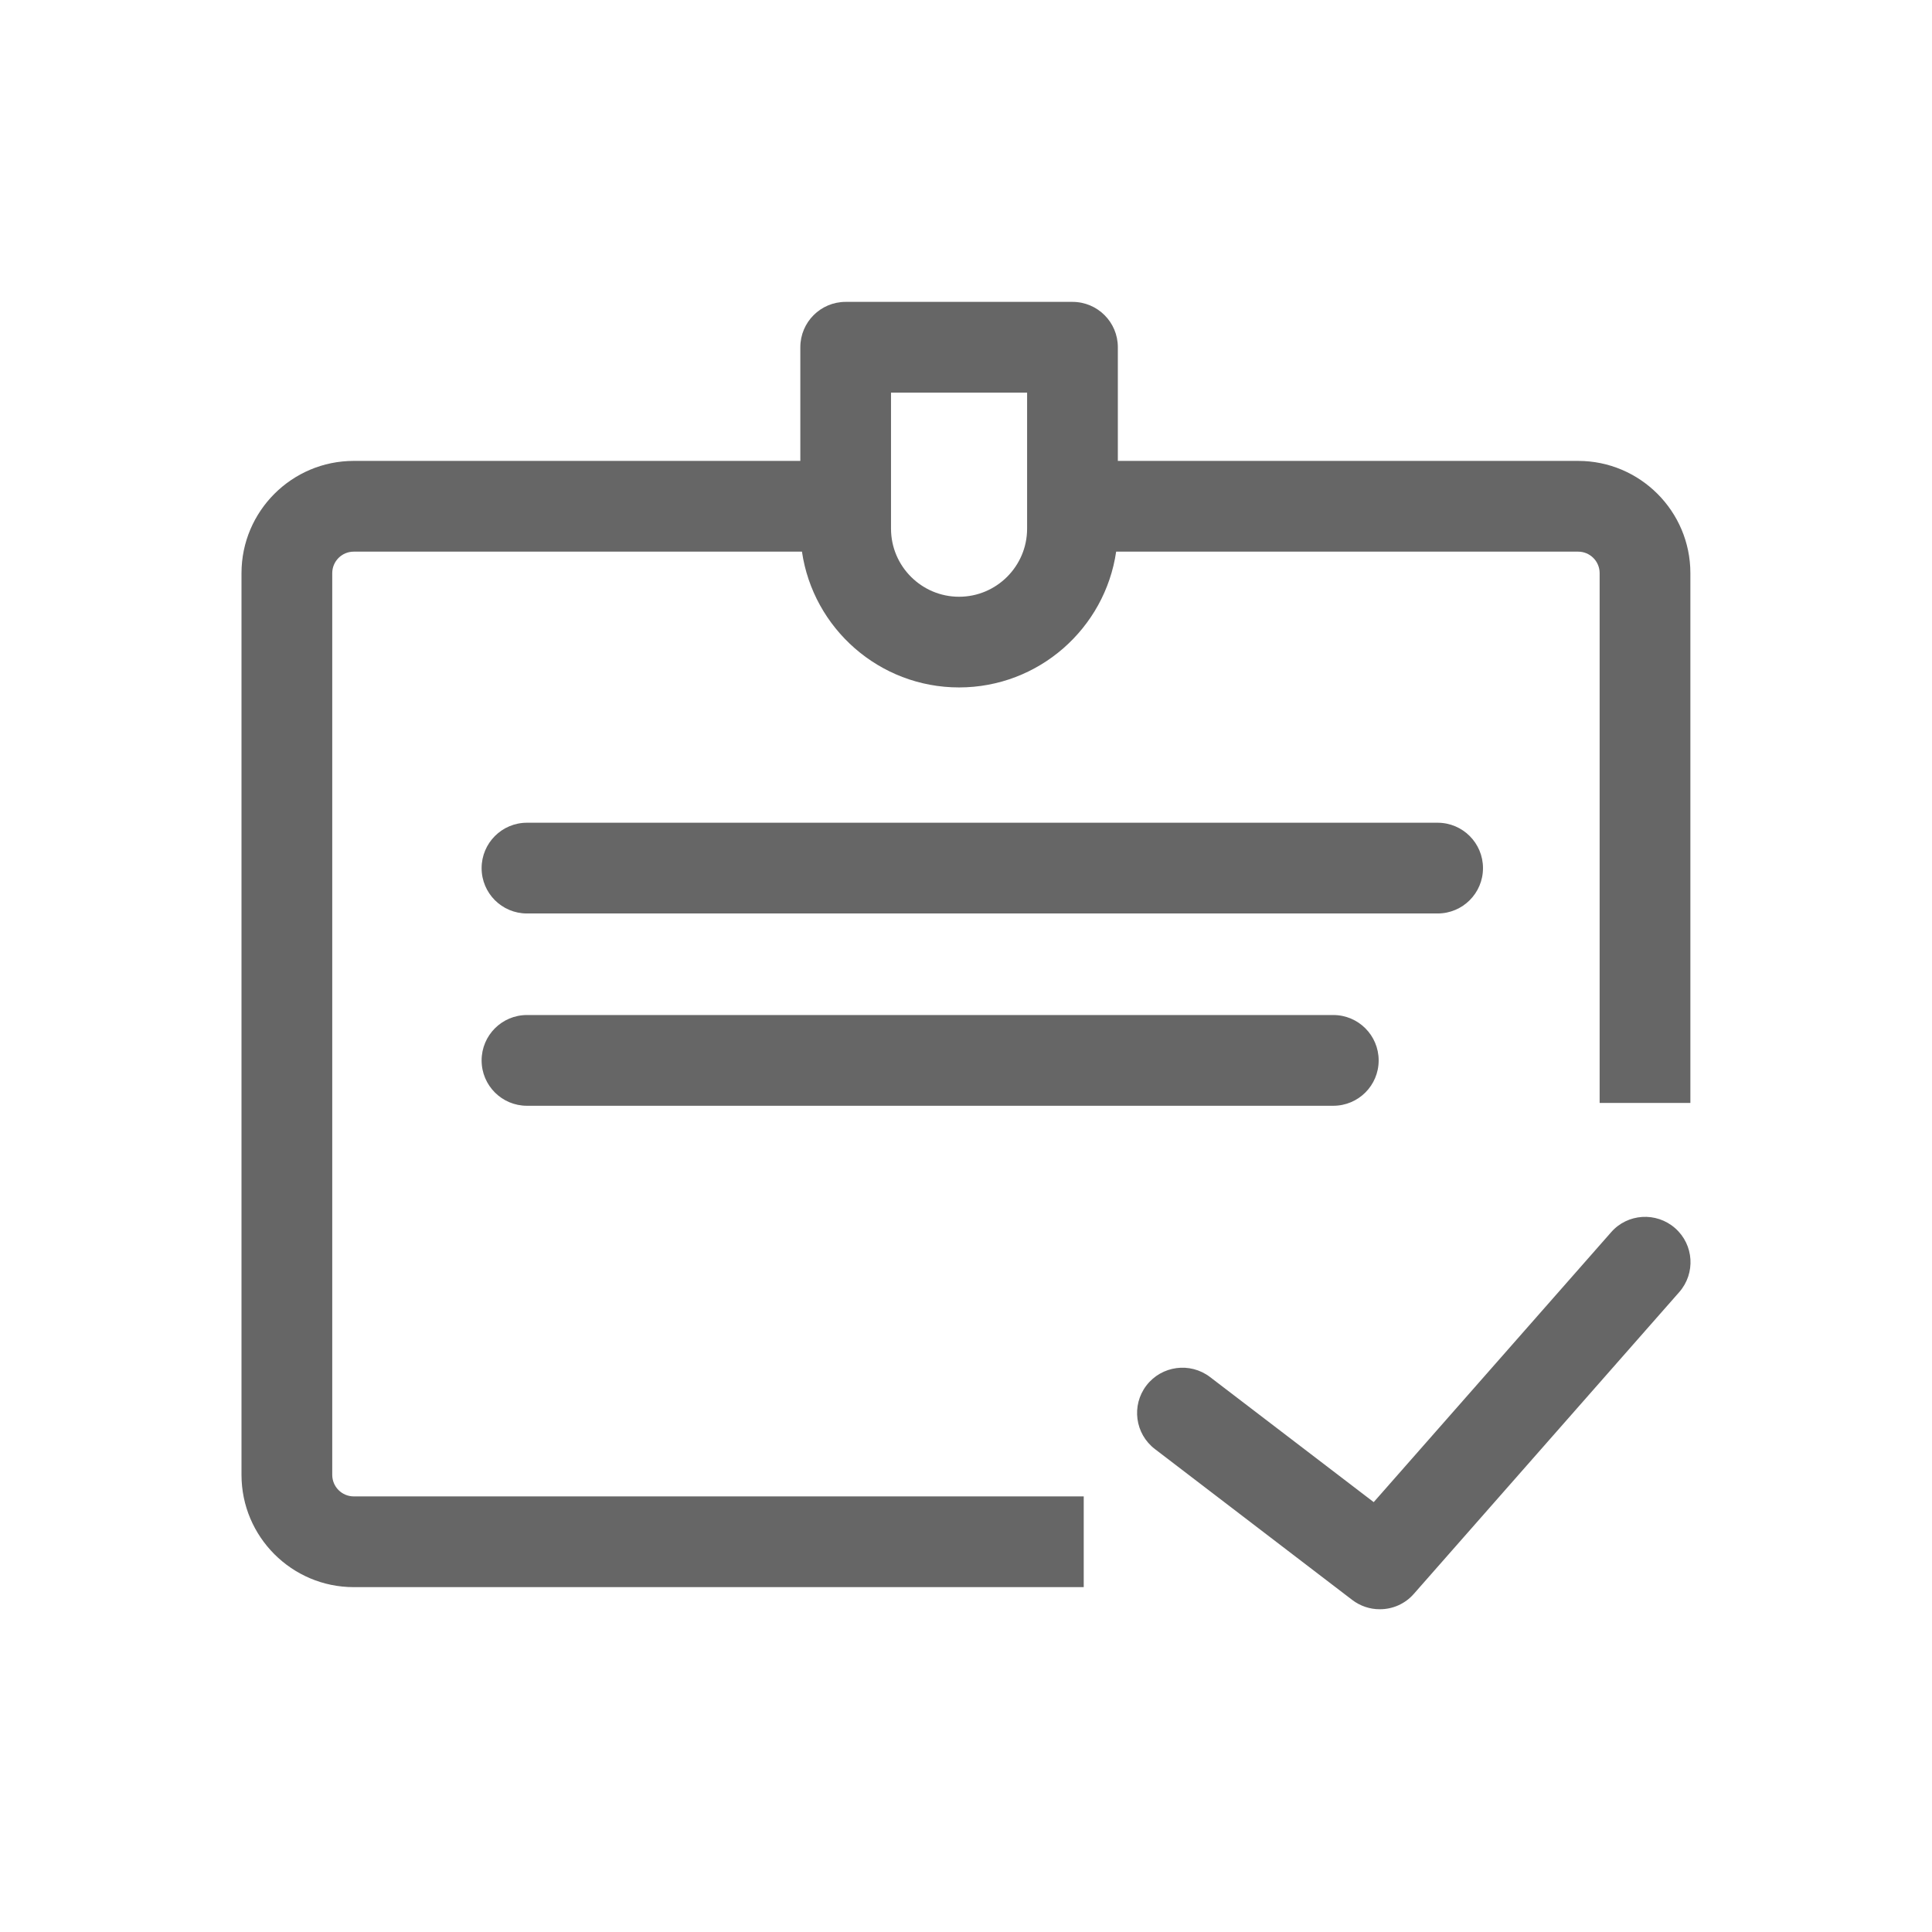
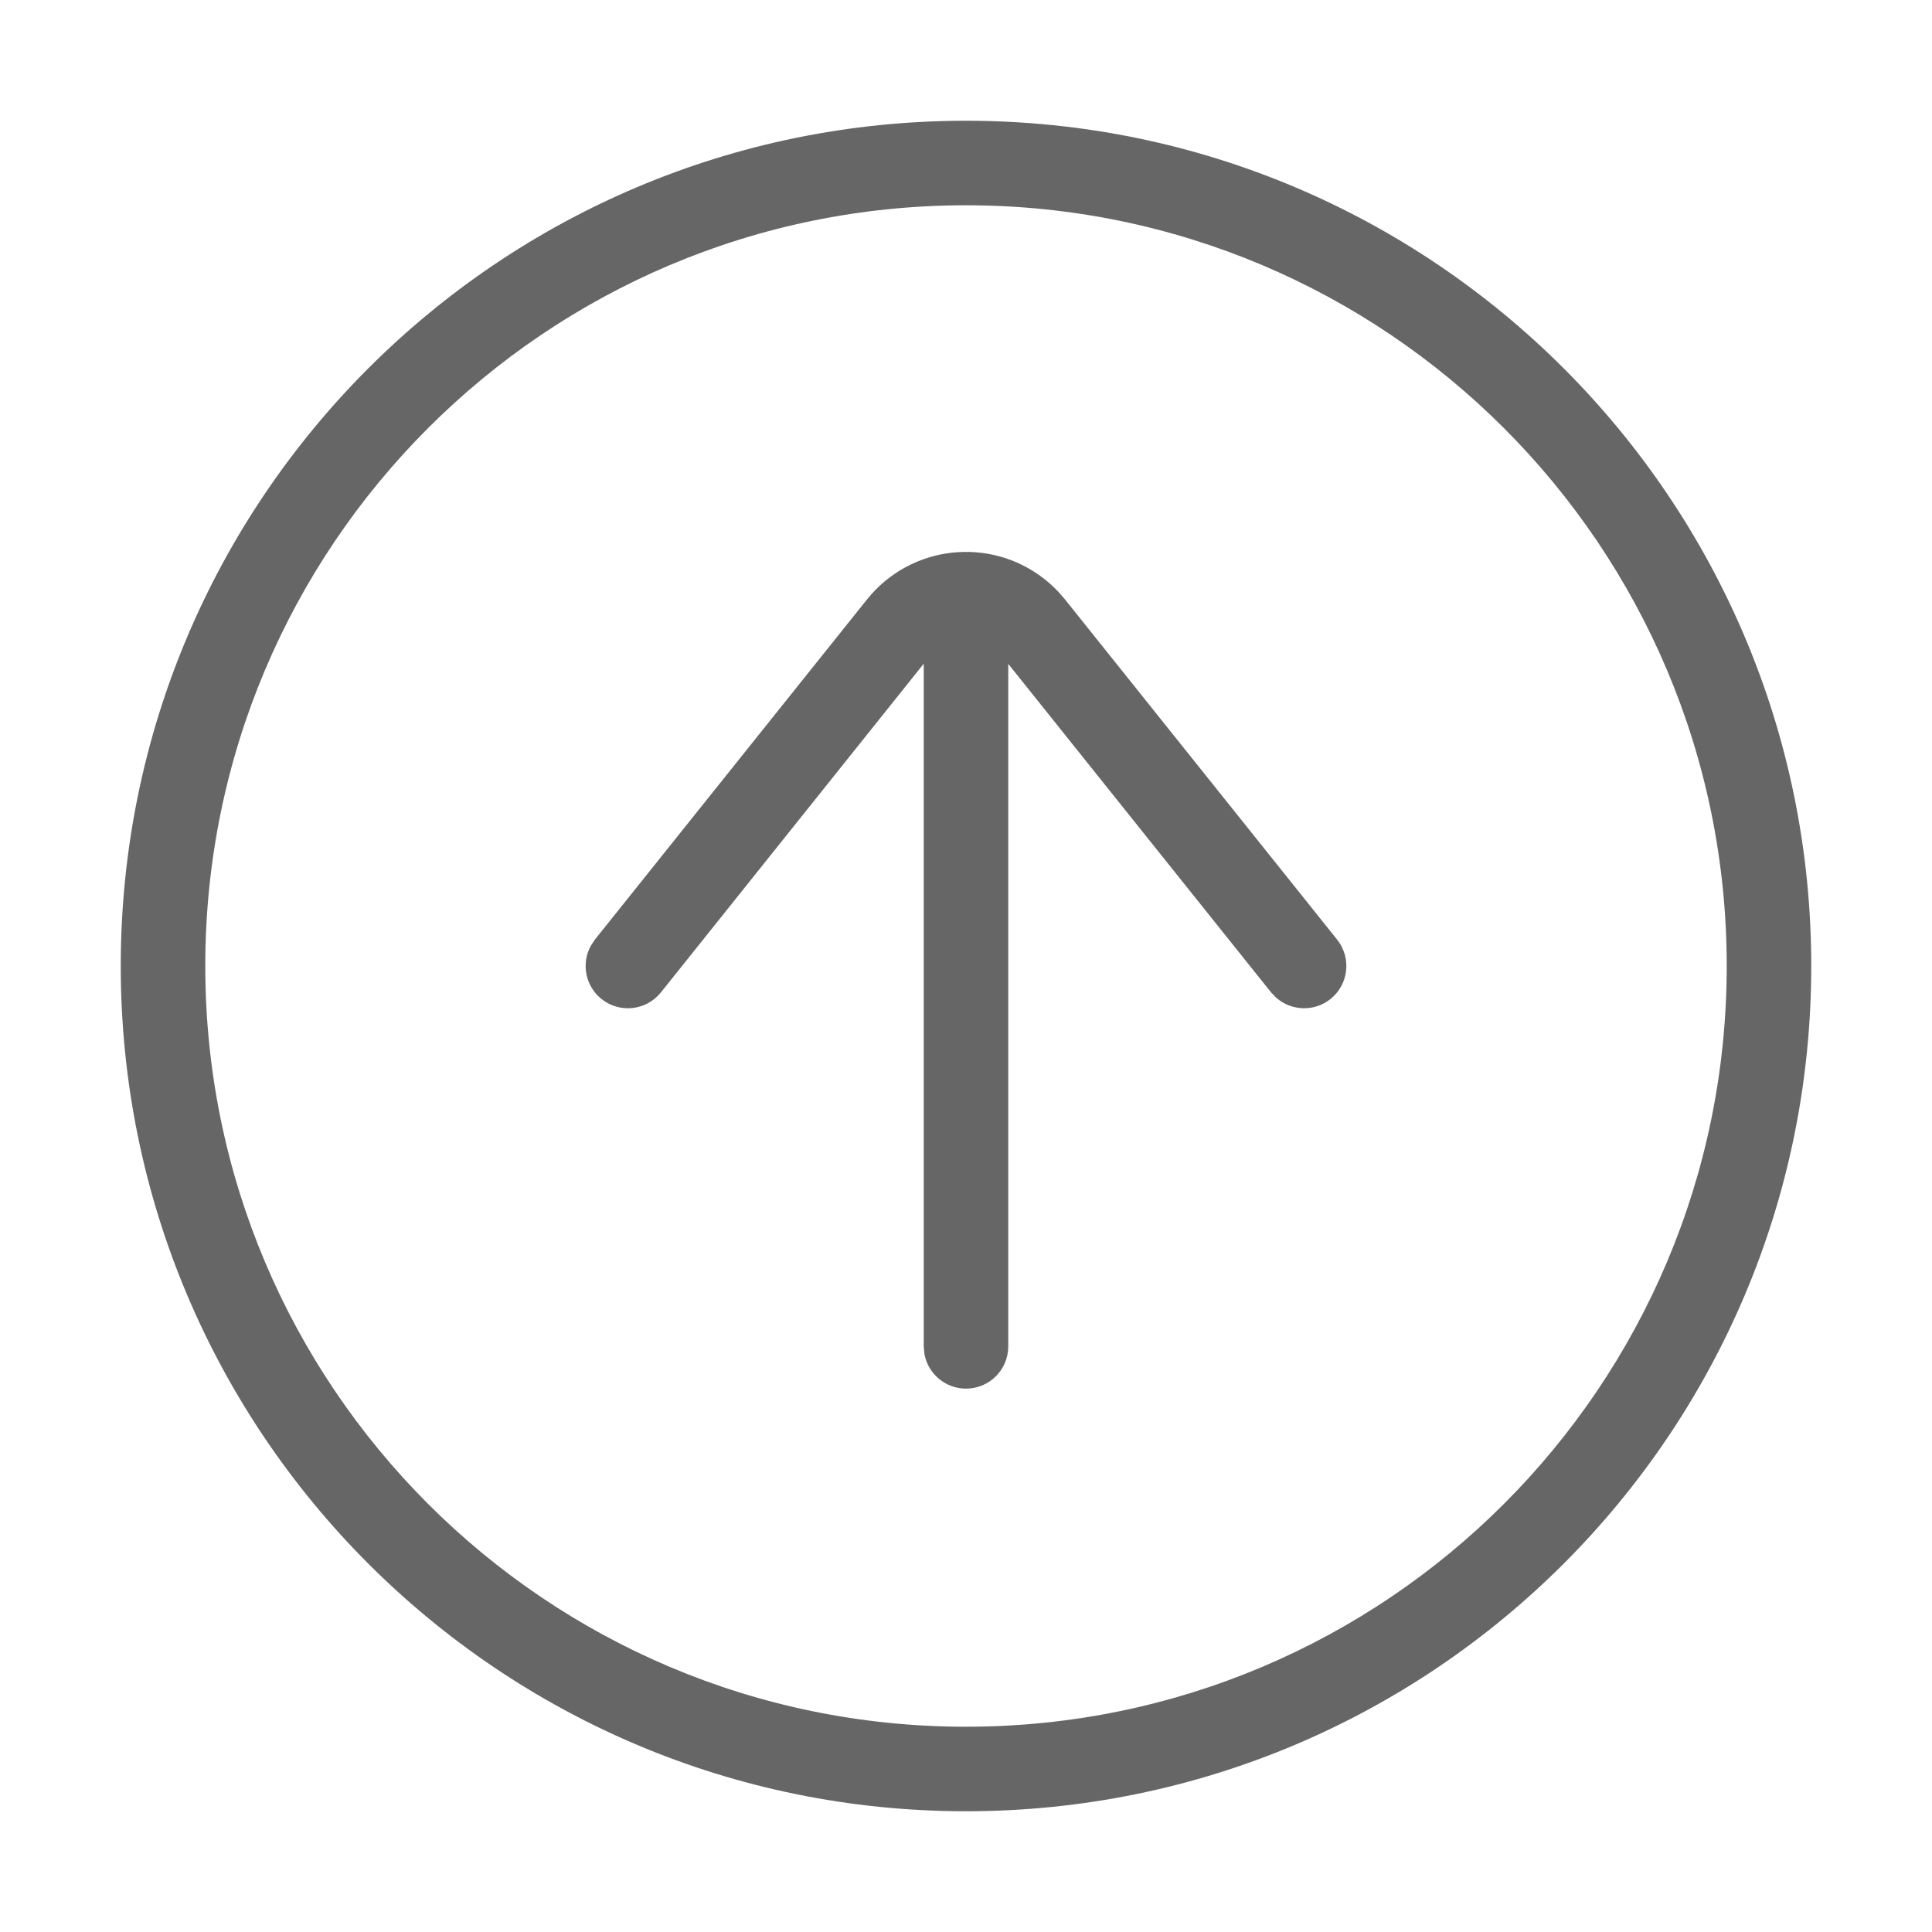
<svg xmlns="http://www.w3.org/2000/svg" width="32px" height="32px" viewBox="0 0 32 32" version="1.1">
-   <g id="1381-已提交" stroke="none" stroke-width="1" fill="none" fill-rule="evenodd">
-     <g id="编组" transform="translate(4, 5)" fill="#000000" fill-rule="nonzero">
-       <path d="M22.685,15.41 C22.958,15.097 23.434,15.069 23.745,15.342 C24.057,15.616 24.087,16.09 23.813,16.402 L23.813,16.402 L19.418,21.399 C19.276,21.562 19.07,21.655 18.854,21.654 C18.689,21.655 18.528,21.6 18.397,21.5 L18.397,21.5 L15.129,19.001 C14.799,18.749 14.736,18.278 14.988,17.948 C15.241,17.619 15.712,17.556 16.042,17.808 L16.042,17.808 L18.753,19.88 L22.685,15.41 Z M13.763,0 C14.179,0 14.515,0.336 14.515,0.751 L14.515,0.751 L14.515,2.634 L22.139,2.634 C23.164,2.634 23.998,3.468 23.998,4.493 L23.998,4.493 L23.998,13.268 L22.495,13.268 L22.495,4.493 C22.495,4.296 22.335,4.137 22.139,4.137 L22.139,4.137 L14.487,4.137 C14.302,5.407 13.206,6.386 11.885,6.386 C10.564,6.386 9.468,5.407 9.283,4.137 L9.283,4.137 L1.859,4.137 C1.663,4.137 1.503,4.296 1.503,4.493 L1.503,4.493 L1.503,19.429 C1.503,19.625 1.663,19.785 1.859,19.785 L1.859,19.785 L13.95,19.785 L13.95,21.288 L1.859,21.288 C0.834,21.288 0,20.454 0,19.429 L0,19.429 L0,4.493 C0,3.468 0.834,2.634 1.859,2.634 L1.859,2.634 L9.256,2.634 L9.256,0.751 C9.256,0.336 9.592,0 10.007,0 L10.007,0 L13.763,0 Z M18.083,11.812 C18.499,11.812 18.835,12.149 18.835,12.564 C18.835,12.979 18.499,13.315 18.083,13.315 L18.083,13.315 L4.728,13.315 C4.313,13.315 3.977,12.979 3.977,12.564 C3.977,12.149 4.313,11.812 4.728,11.812 L4.728,11.812 L18.083,11.812 Z M19.811,8.627 C20.227,8.627 20.563,8.964 20.563,9.379 C20.563,9.794 20.227,10.13 19.811,10.13 L19.811,10.13 L4.728,10.13 C4.313,10.13 3.977,9.794 3.977,9.379 C3.977,8.964 4.313,8.627 4.728,8.627 L4.728,8.627 L19.811,8.627 Z M13.012,1.503 L10.758,1.503 L10.758,3.757 C10.758,4.378 11.264,4.884 11.885,4.884 C12.506,4.884 13.012,4.378 13.012,3.757 L13.012,3.757 L13.012,1.503 Z" id="形状" fill="#666666" />
+   <g id="1017.已提交" stroke="none" stroke-width="1" fill="none" fill-rule="evenodd">
+     <g id="编组" transform="translate(2, 2)" fill="#000000" fill-rule="nonzero">
+       <path d="M14,0 C6.268,0 0,6.268 0,14 C0,21.732 6.268,28 14,28 C21.732,28 28,21.732 28,14 C28,6.268 21.732,0 14,0 Z M14,1.4 C20.959,1.4 26.6,7.041 26.6,14 C26.6,20.959 20.959,26.6 14,26.6 C7.041,26.6 1.4,20.959 1.4,14 C1.4,7.041 7.041,1.4 14,1.4 Z M15.312,7.601 C15.393,7.666 15.468,7.736 15.539,7.812 L15.64,7.929 L20.147,13.563 C20.388,13.865 20.339,14.305 20.037,14.547 C19.769,14.761 19.391,14.746 19.141,14.528 L19.053,14.437 L14.7,8.996 L14.7,20.3 C14.7,20.687 14.387,21 14,21 C13.656,21 13.371,20.752 13.311,20.426 L13.3,20.3 L13.3,8.993 L8.947,14.437 C8.705,14.739 8.265,14.788 7.963,14.547 C7.694,14.332 7.626,13.96 7.784,13.668 L7.853,13.563 L12.36,7.929 C13.085,7.024 14.406,6.877 15.312,7.601 Z" id="形状" fill="#666666" />
    </g>
  </g>
</svg>
